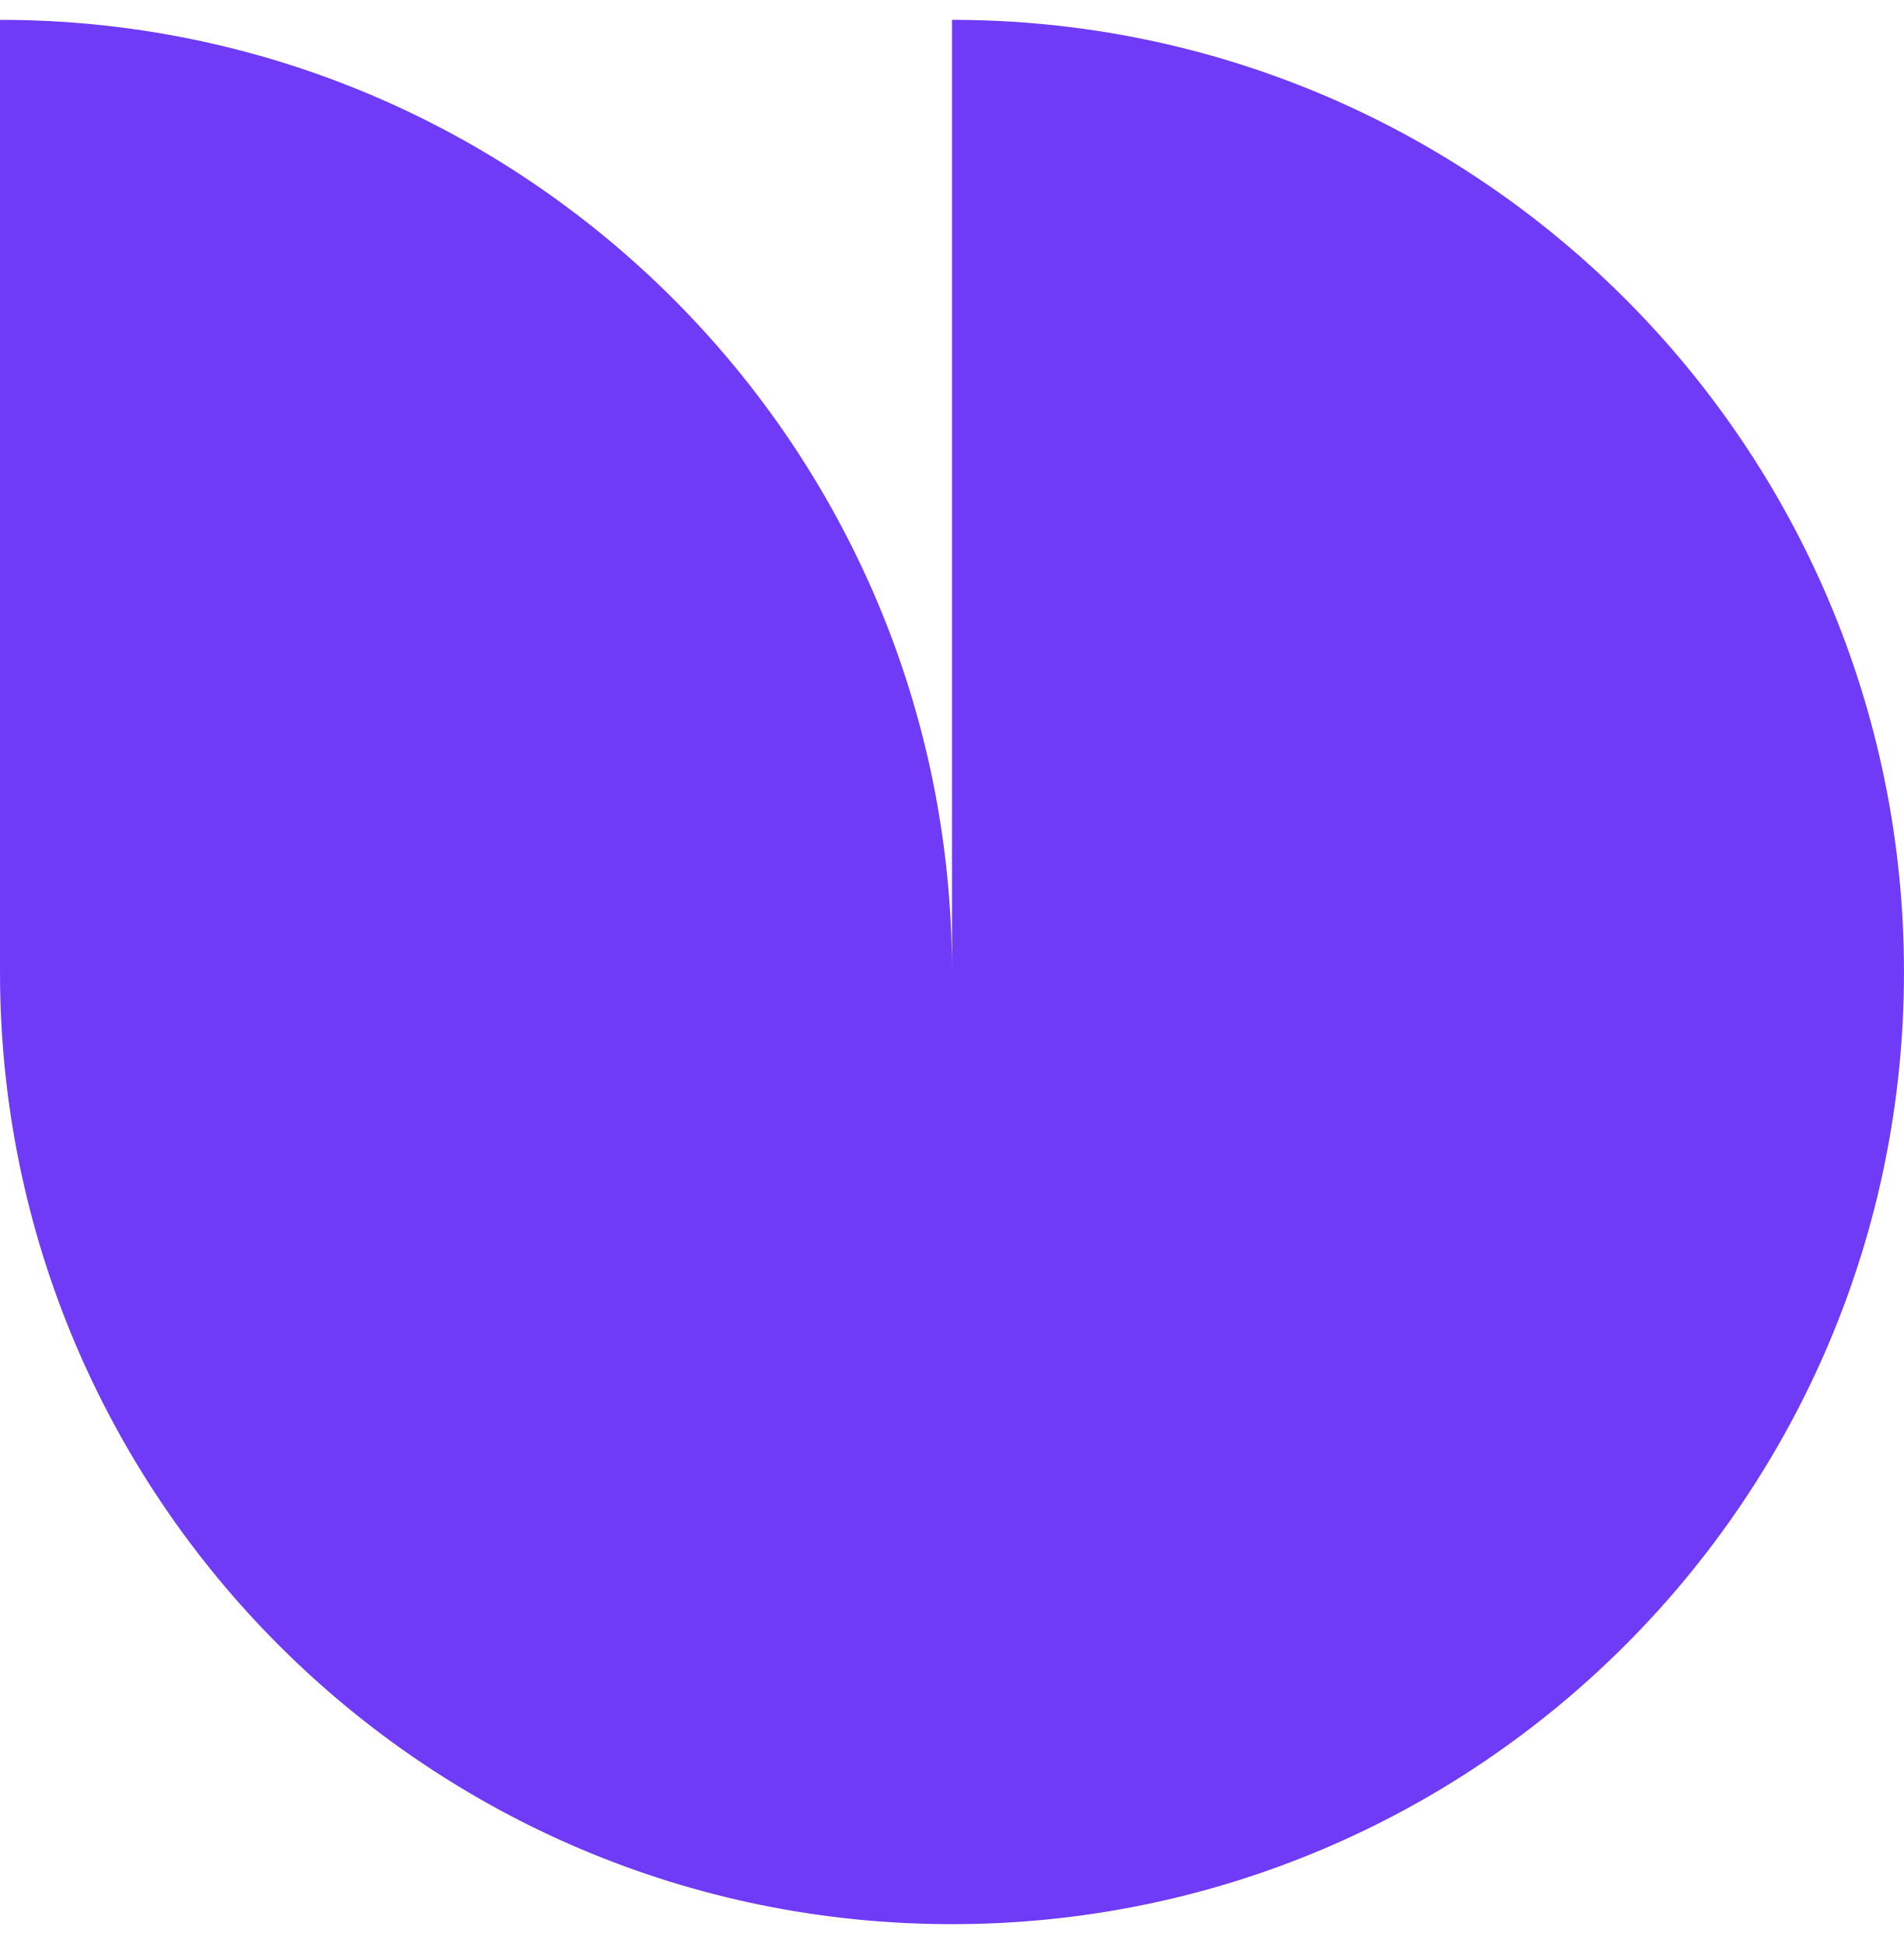
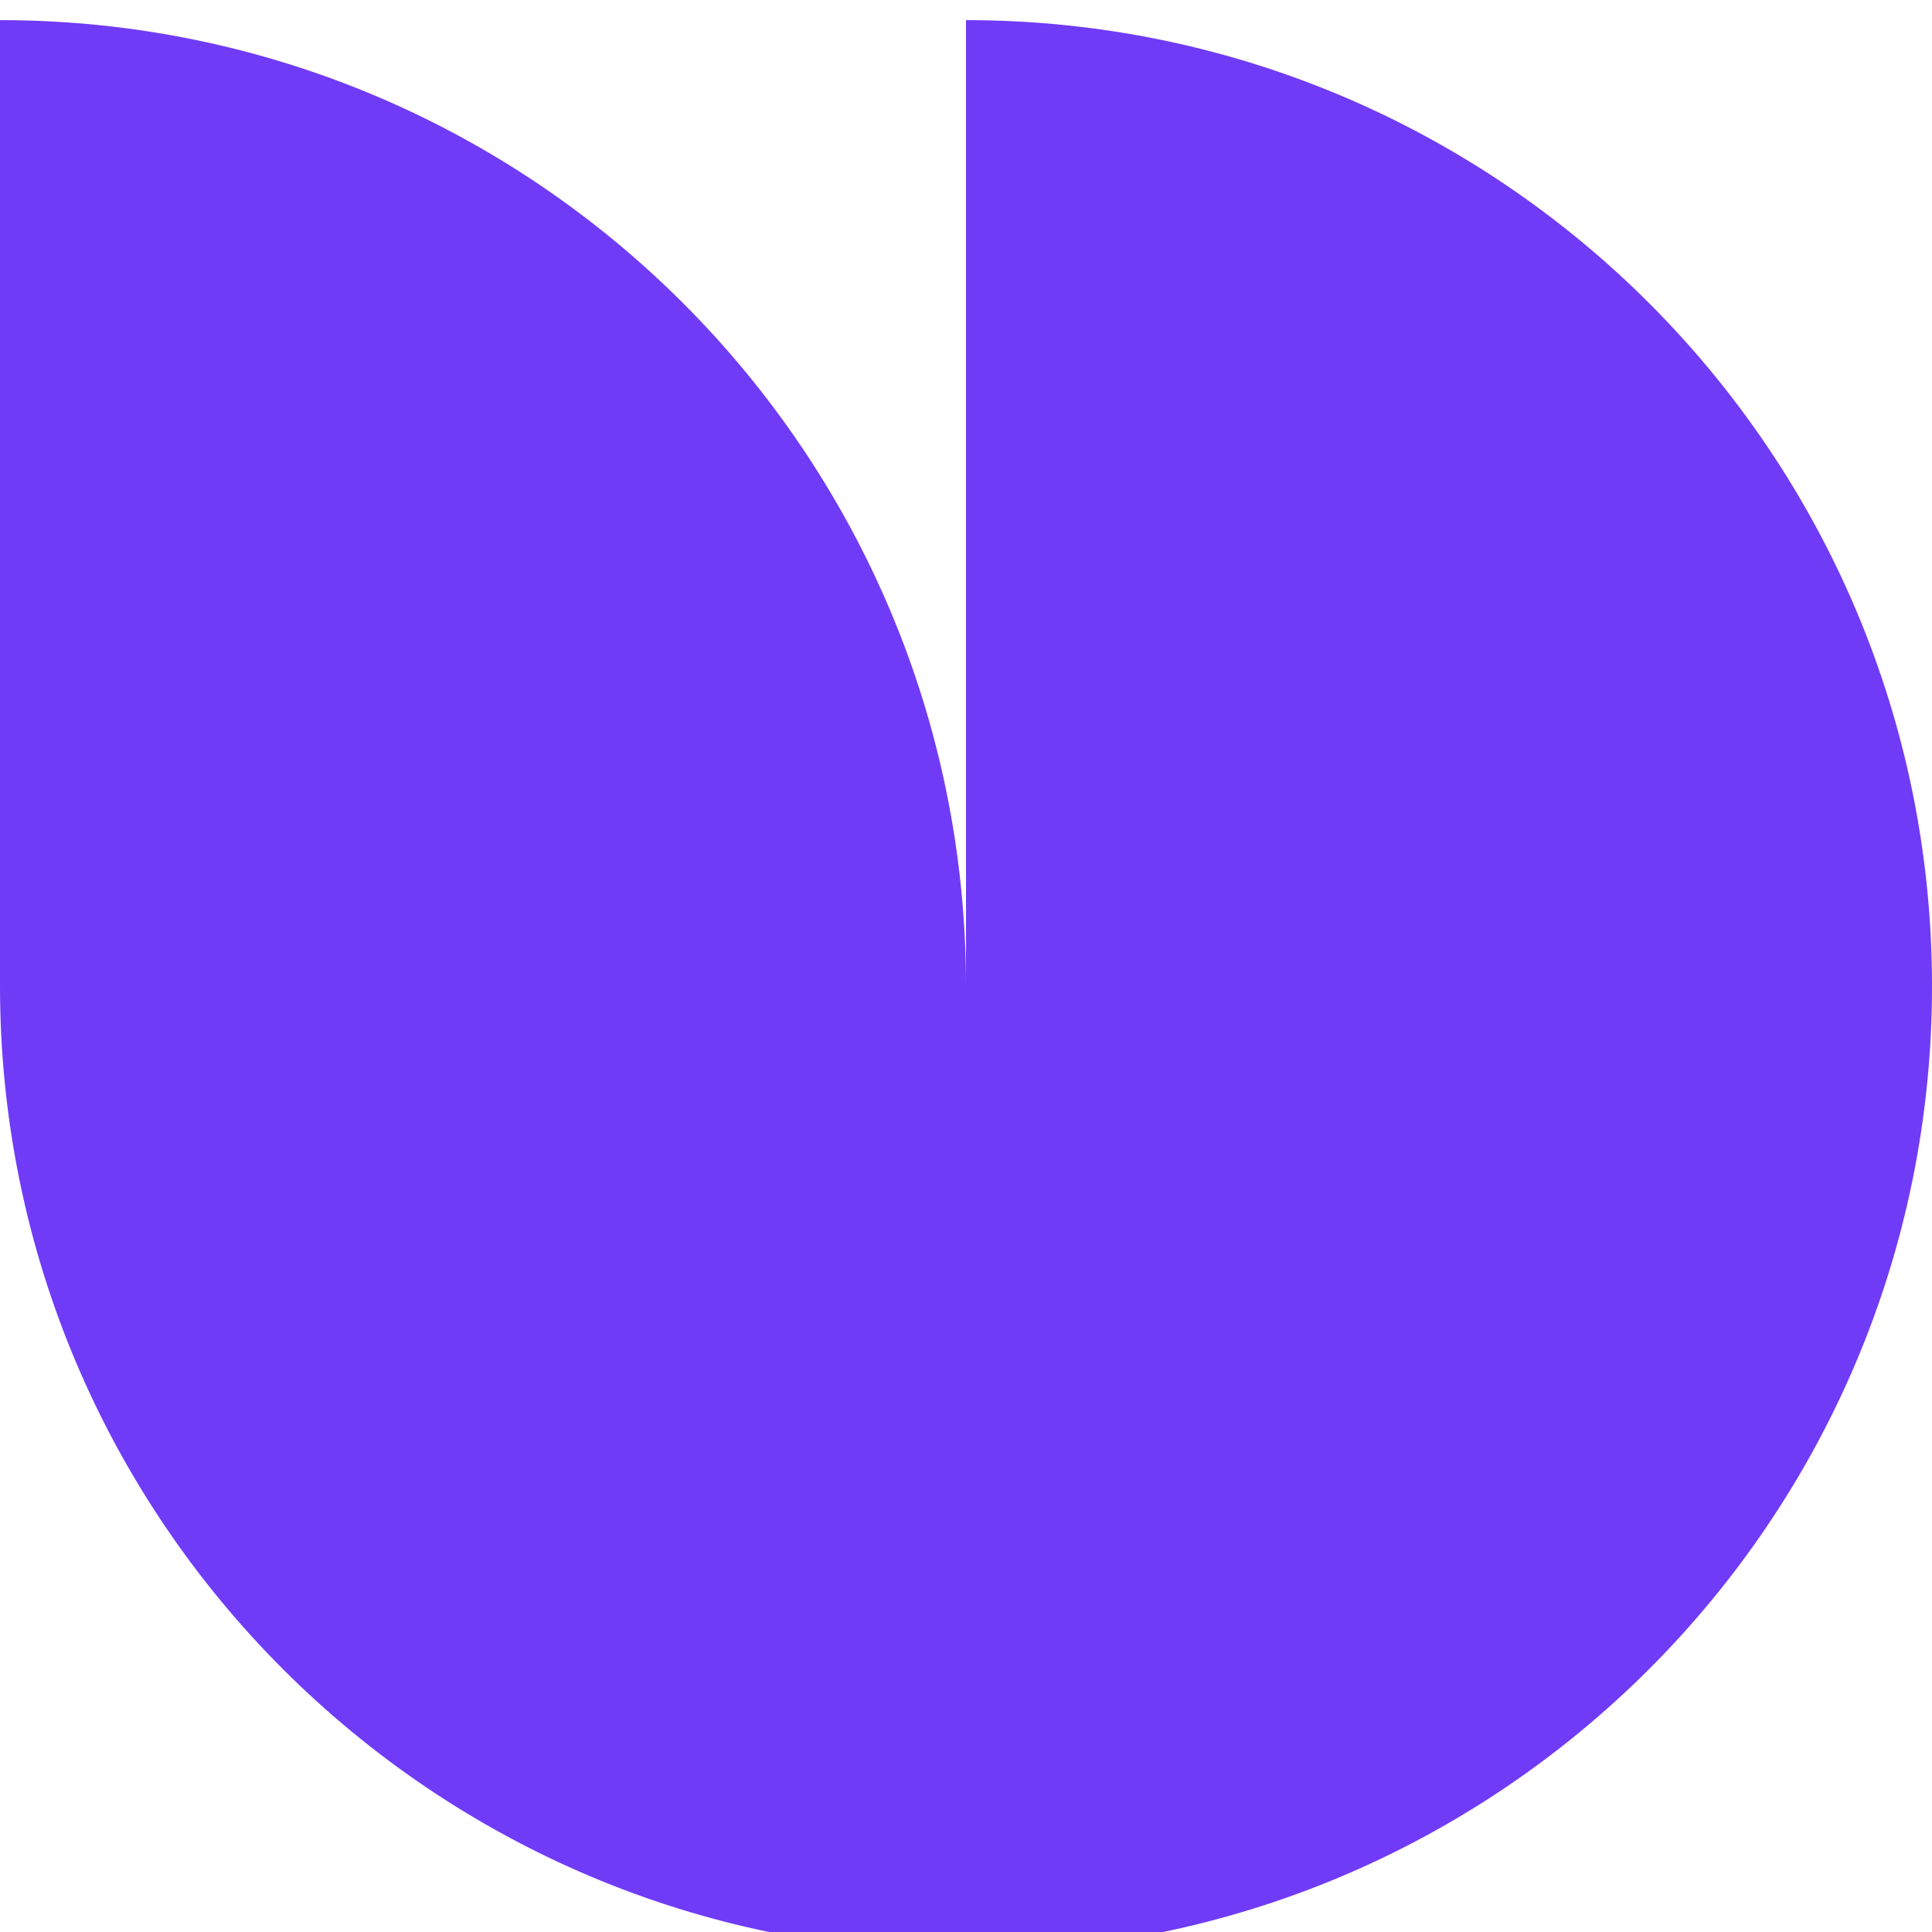
- <svg xmlns="http://www.w3.org/2000/svg" width="48" height="49" fill="none">
+ <svg xmlns="http://www.w3.org/2000/svg" fill="none">
  <g fill="#703BF7">
    <path d="M24 48.5c-13.253 0-24-10.747-24-24h24v24ZM0 .5c13.253 0 24 10.747 24 24H0V.5ZM24 48.5c13.253 0 24-10.747 24-24H24v24ZM48 24.5c0-13.253-10.747-24-24-24v24h24Z" />
  </g>
</svg>
